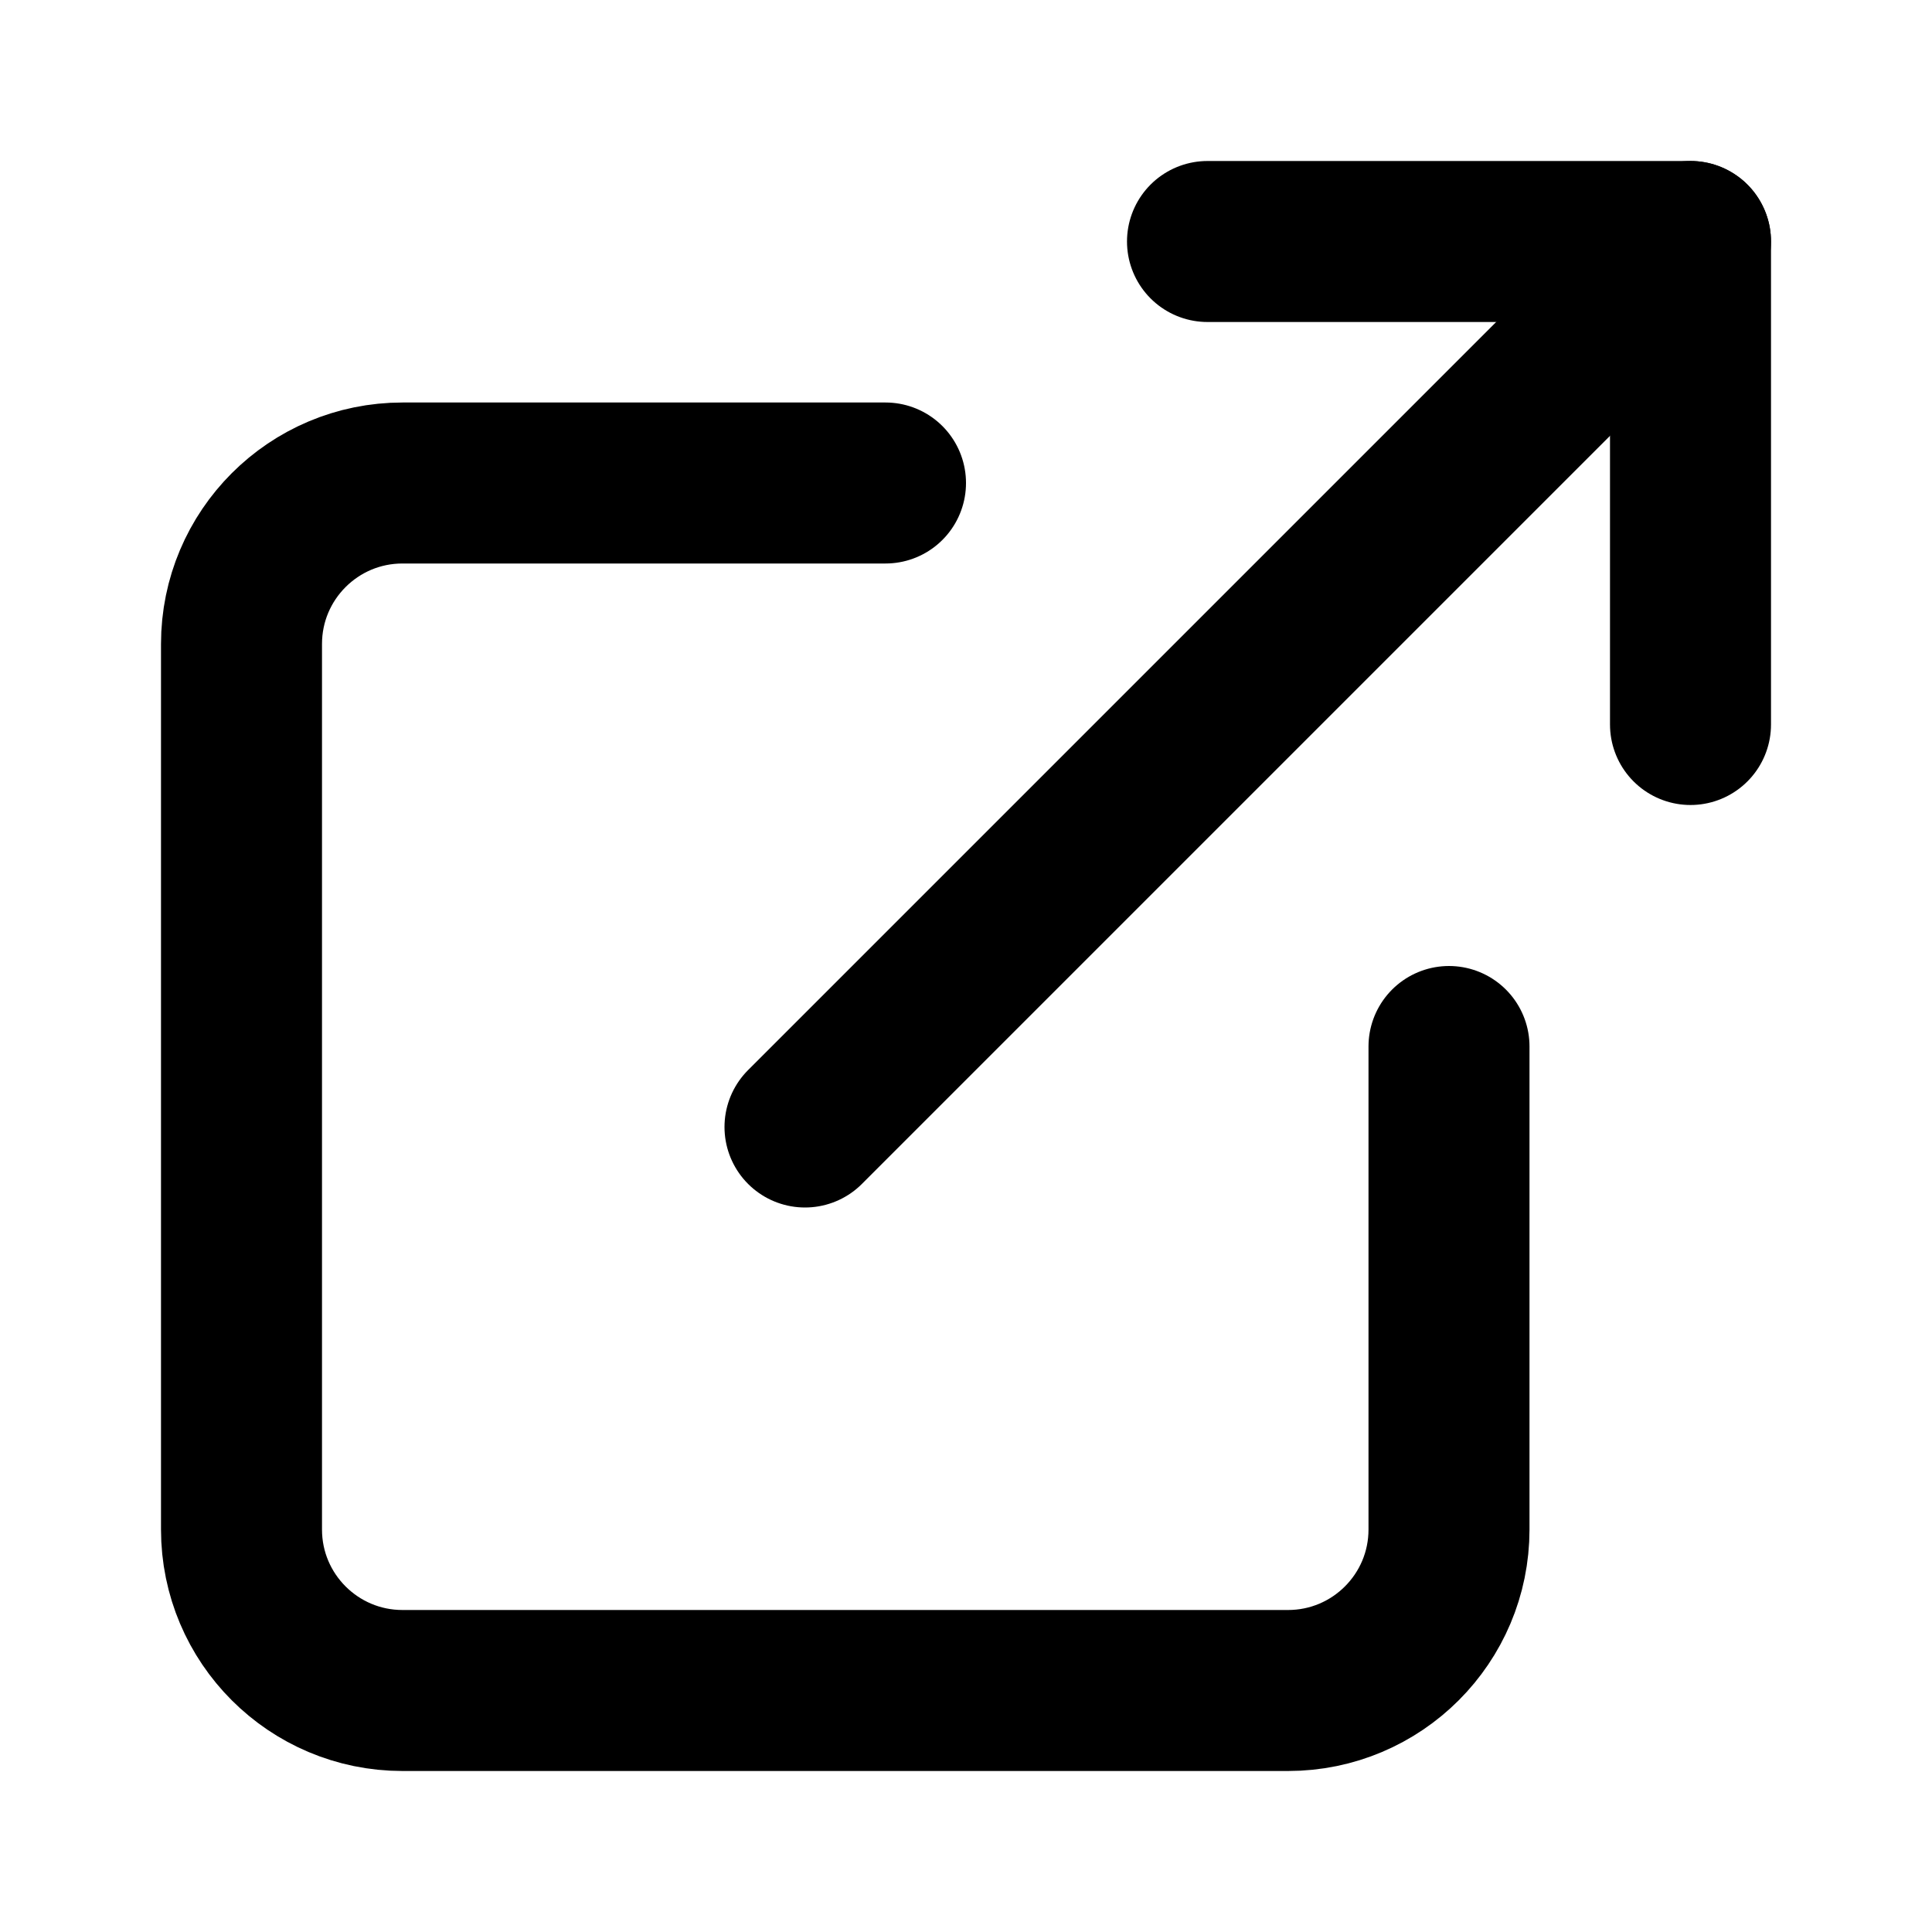
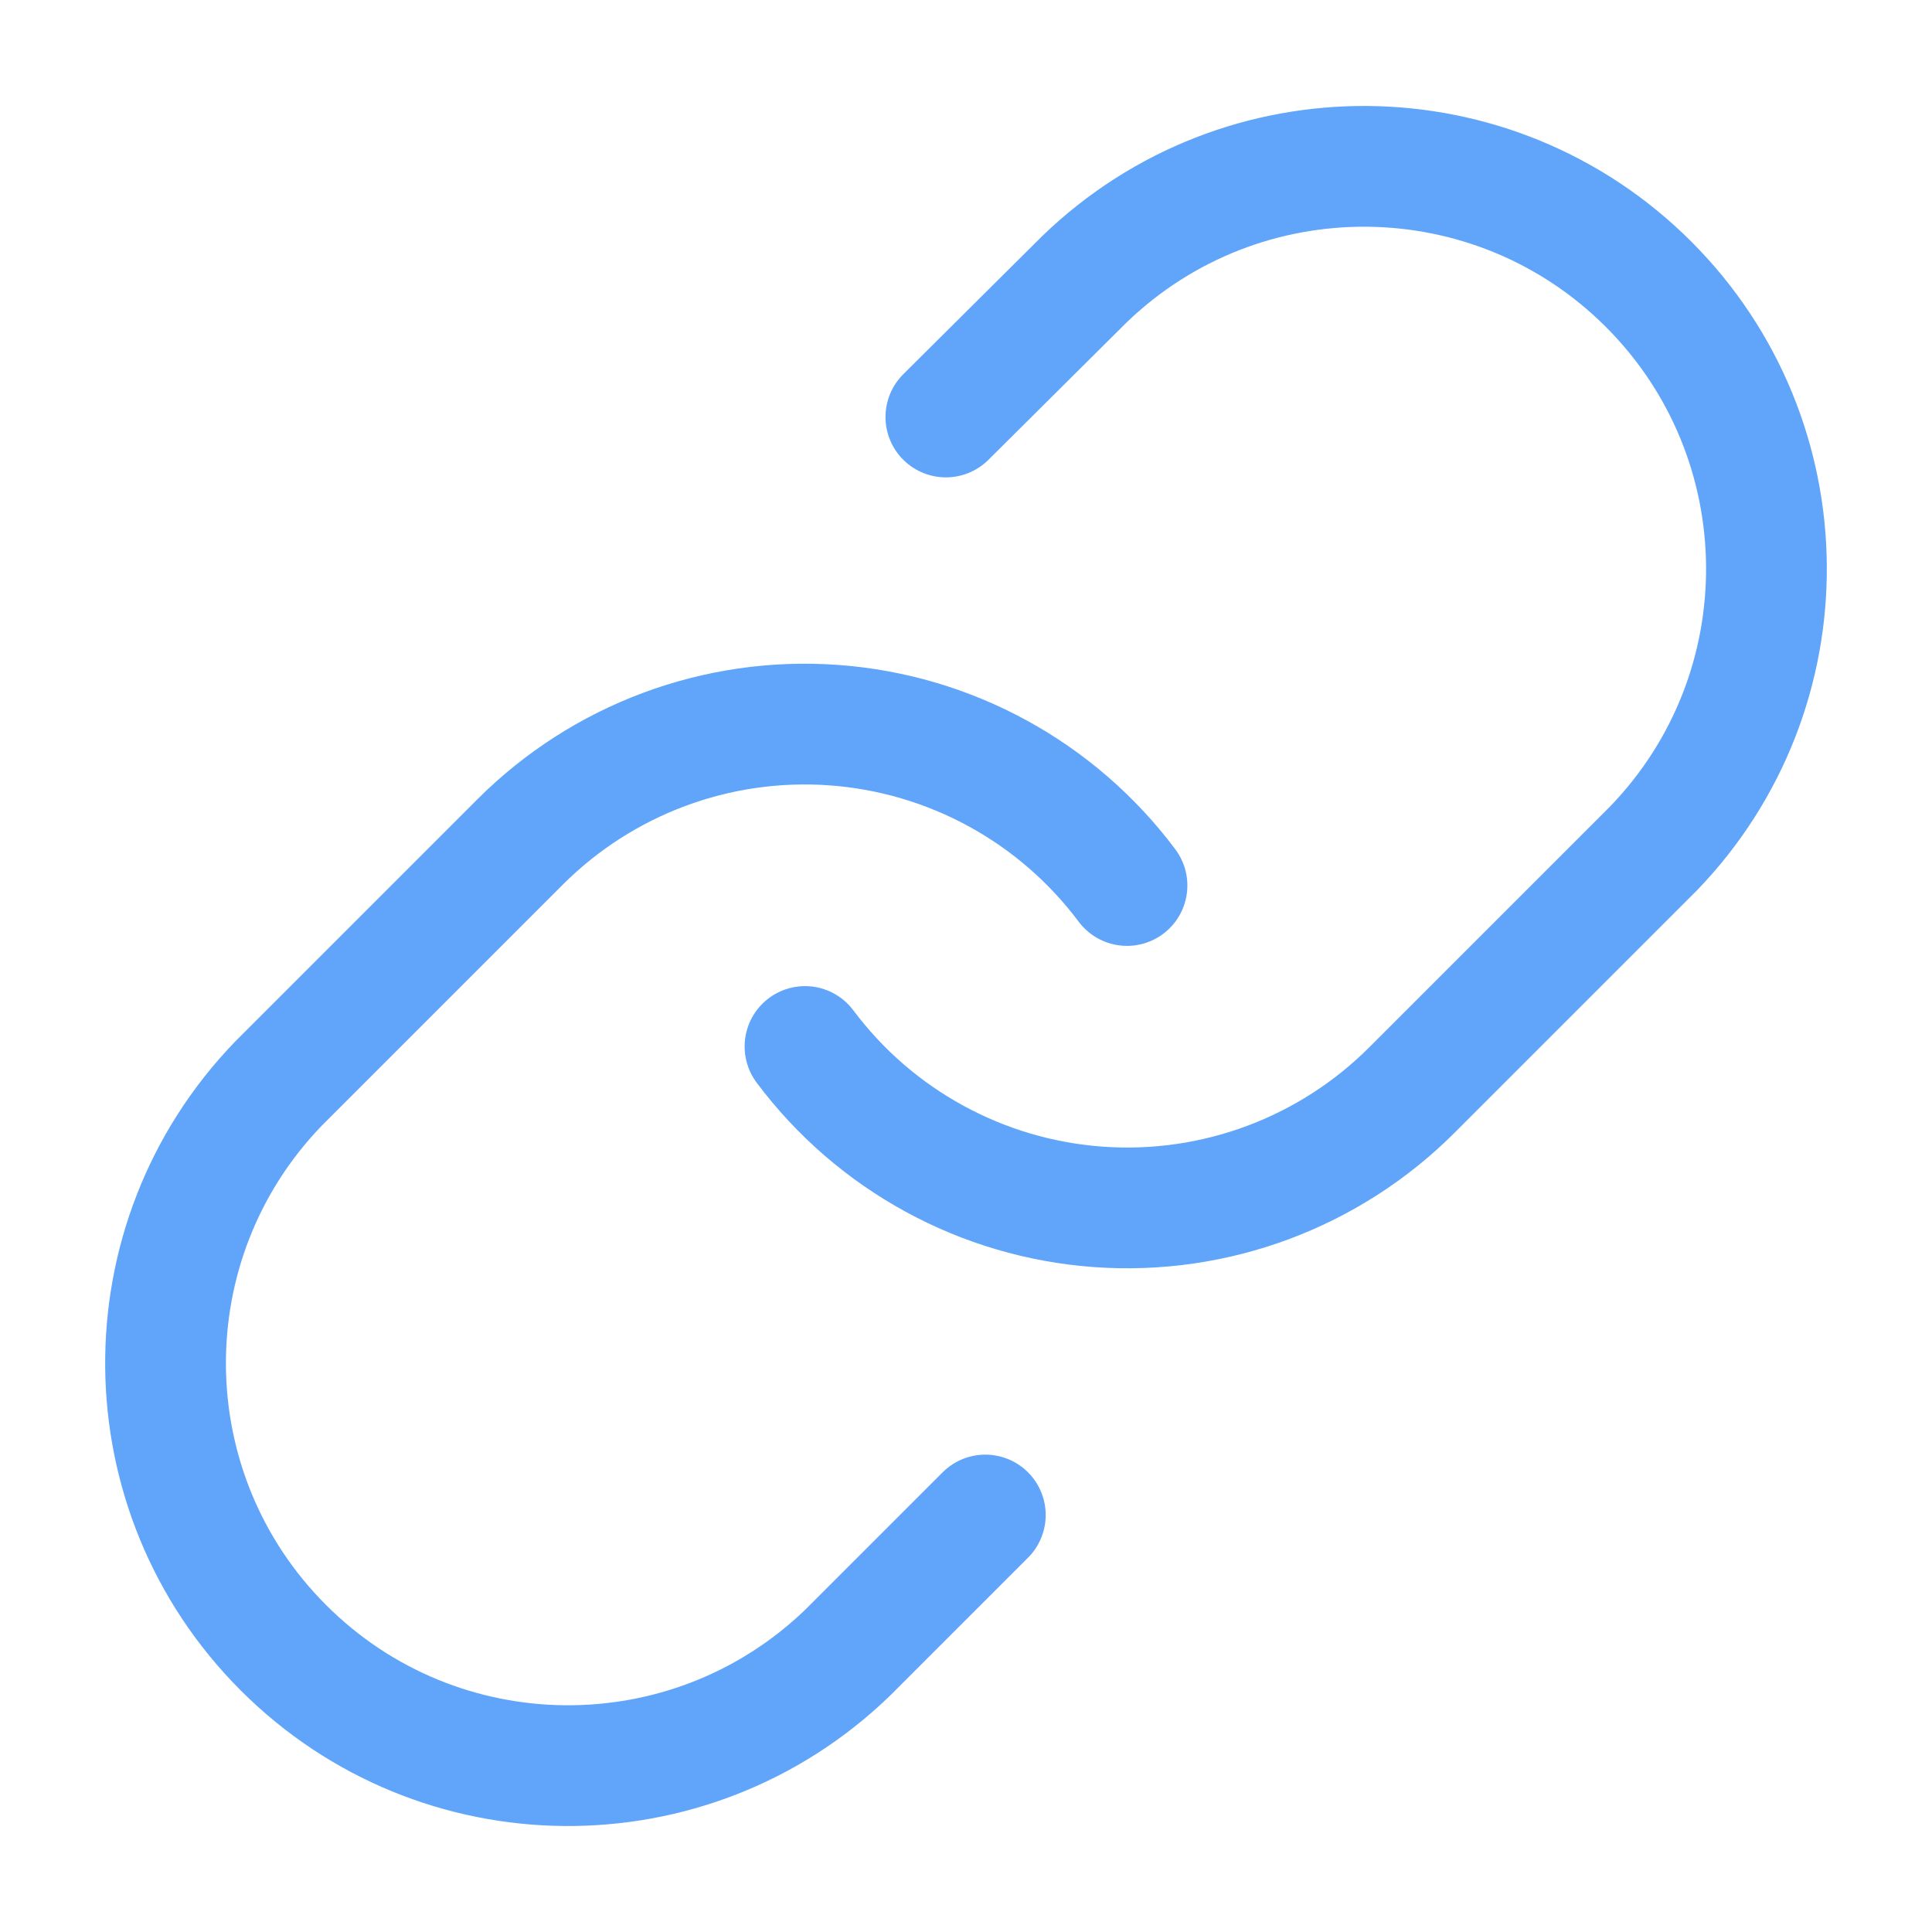
- <svg xmlns="http://www.w3.org/2000/svg" width="24" height="24" viewBox="0 0 24 24" fill="none" stroke="currentColor" stroke-width="2" stroke-linecap="round" stroke-linejoin="round" class="lucide lucide-external-link">
-   <path d="M15 3h6v6" />
-   <path d="M10 14 21 3" />
-   <path d="M18 13v6a2 2 0 0 1-2 2H5a2 2 0 0 1-2-2V8a2 2 0 0 1 2-2h6" />
+ <svg xmlns="http://www.w3.org/2000/svg" width="24" height="24" viewBox="0 0 24 24" fill="none" stroke="#60a5fa" stroke-width="1.5" stroke-linecap="round" stroke-linejoin="round" class="lucide lucide-link">
+   <path d="M10 13a5 5 0 0 0 7.54.54l3-3a5 5 0 0 0-7.07-7.07l-1.72 1.71" />
+   <path d="M14 11a5 5 0 0 0-7.54-.54l-3 3a5 5 0 0 0 7.07 7.07l1.71-1.71" />
</svg>
